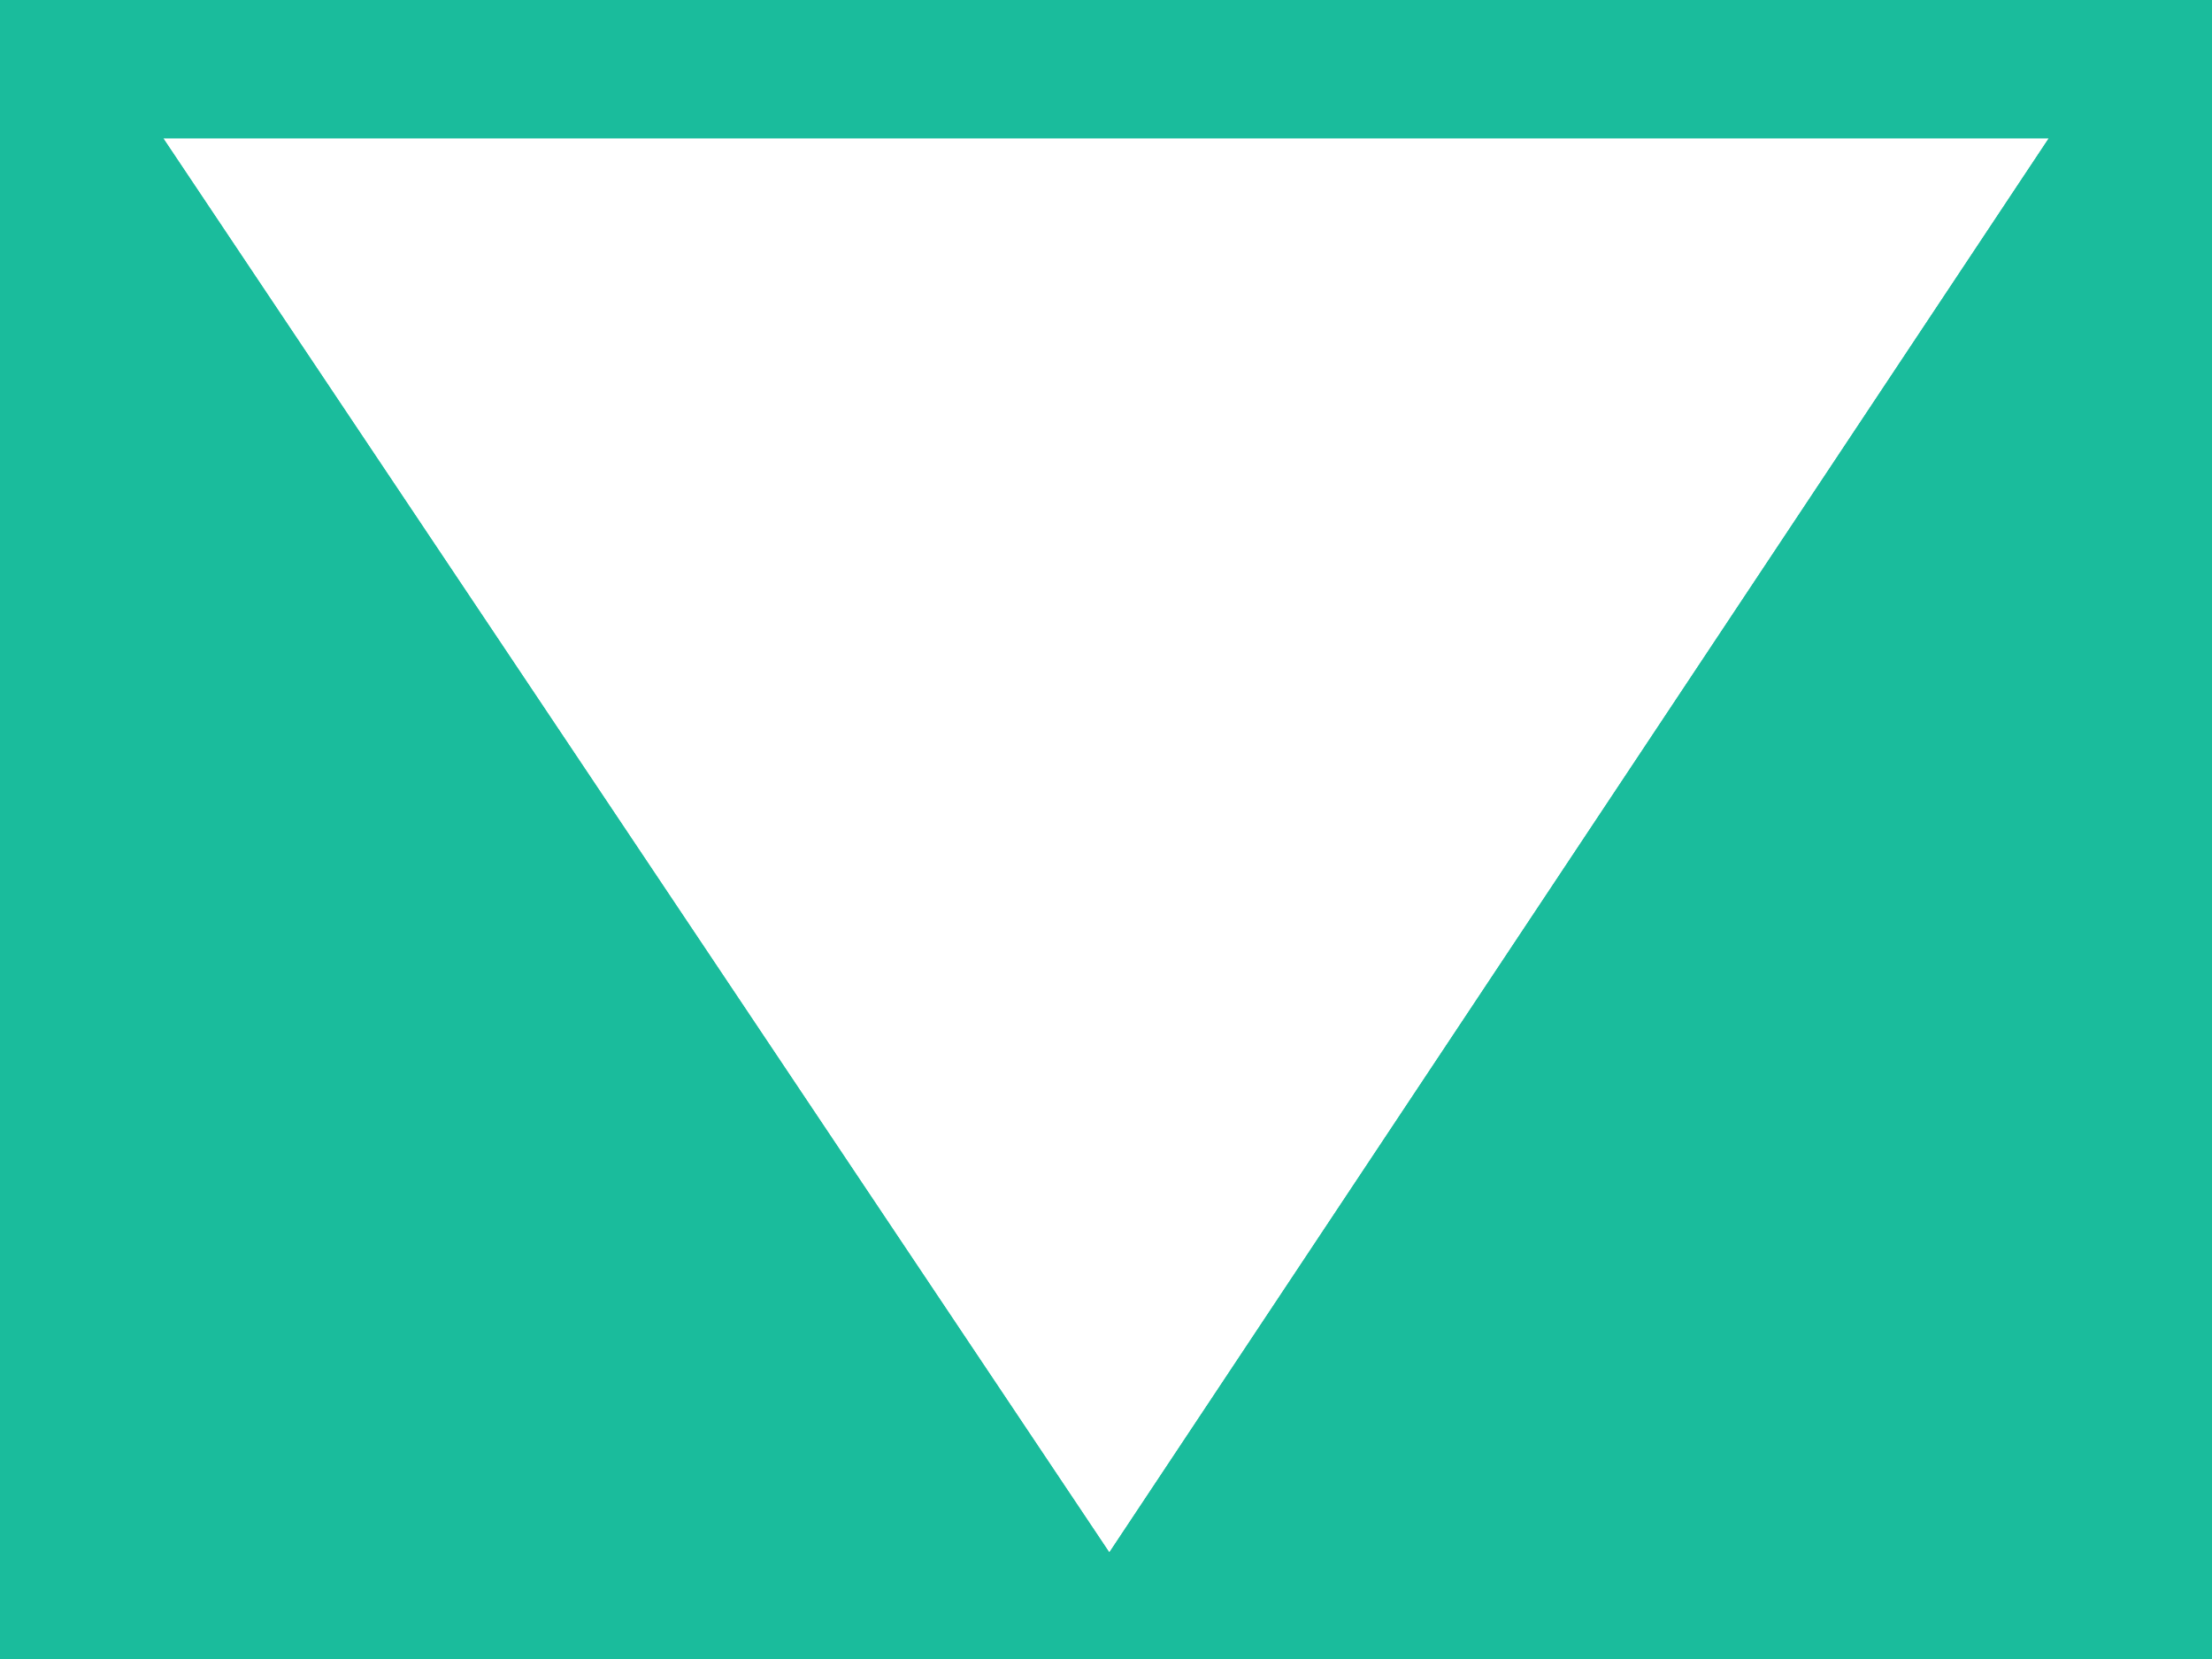
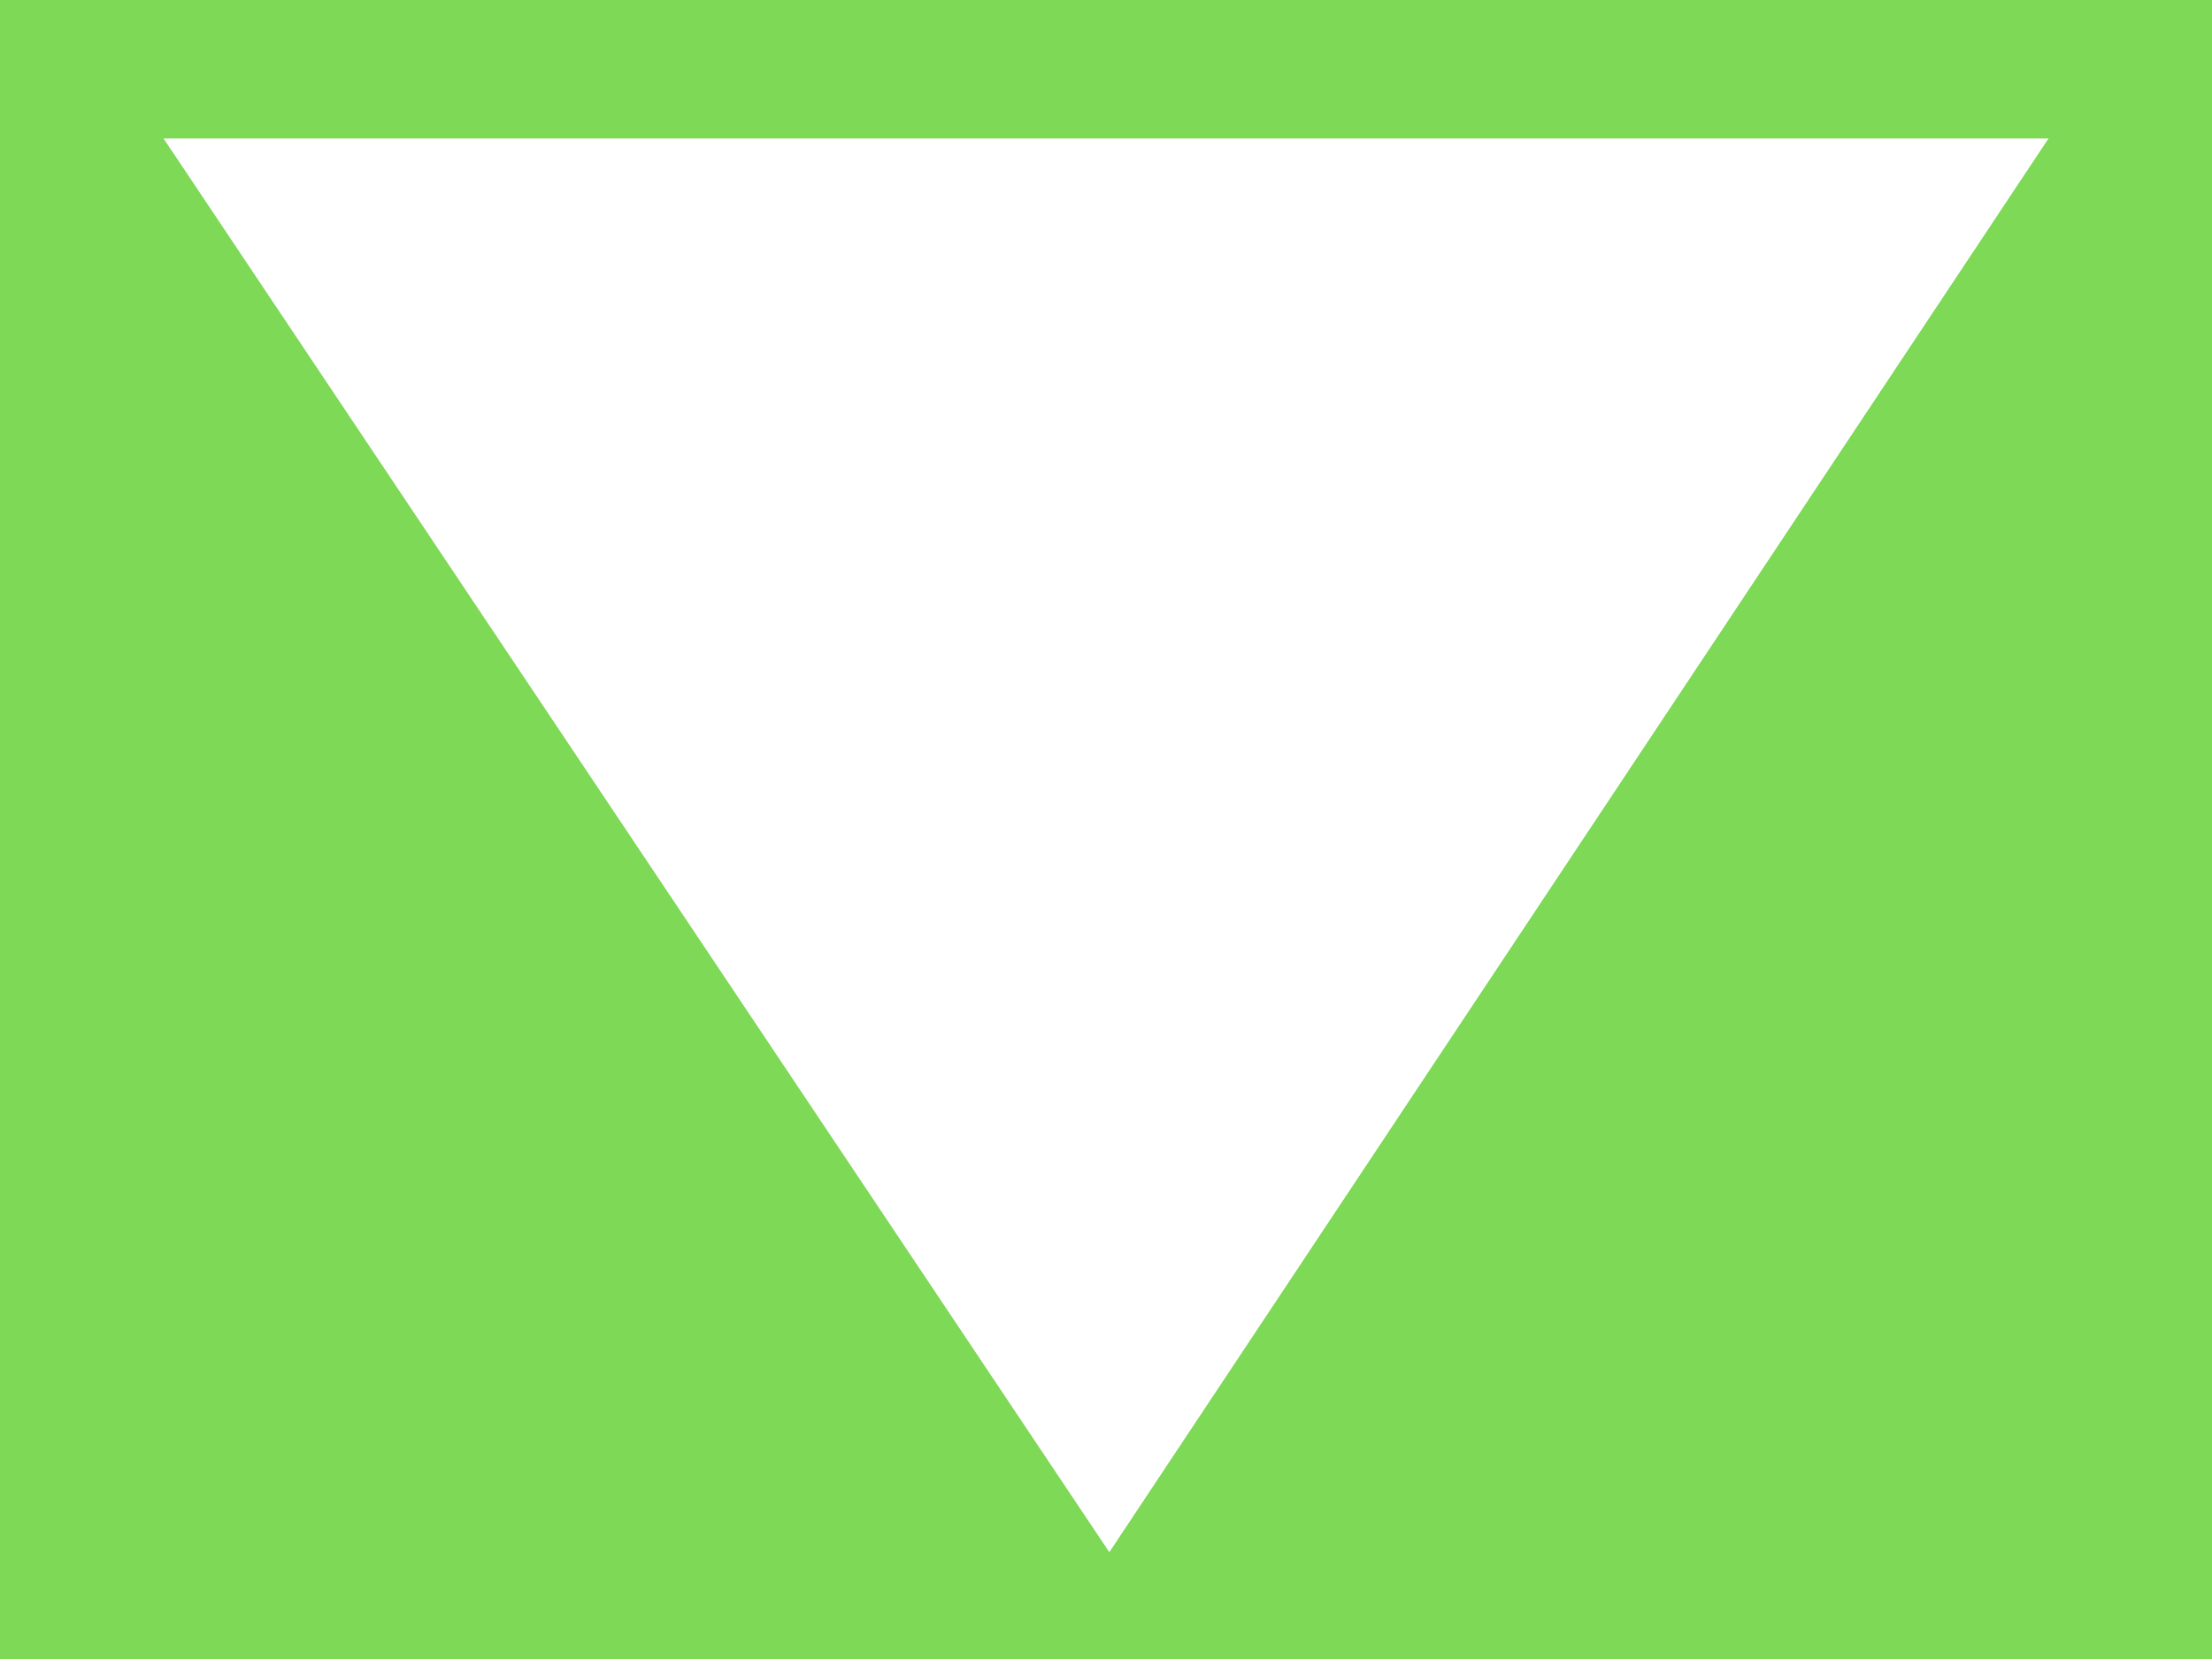
<svg xmlns="http://www.w3.org/2000/svg" version="1.1" id="Layer_1" width="150%" height="100%" preserverAspectRatio="none" viewBox="0 0 48 36">
-   <path fill="#1ABC9C" d="M0,0v36h48V0H0z M24.072,33.688L3.542,3h40.917L24.072,33.688z" />
-   <path fill="#1ABC9C" d="M0,0v36h48V0H0z M24.072,33.688L3.542,3h40.917L24.072,33.688z" />
+   <path fill="#7ED956" d="M0,0v36h48V0H0z M24.072,33.688L3.542,3h40.917L24.072,33.688z" />
+   <path fill="#7ED956" d="M0,0v36h48V0H0z M24.072,33.688L3.542,3h40.917L24.072,33.688z" />
</svg>
